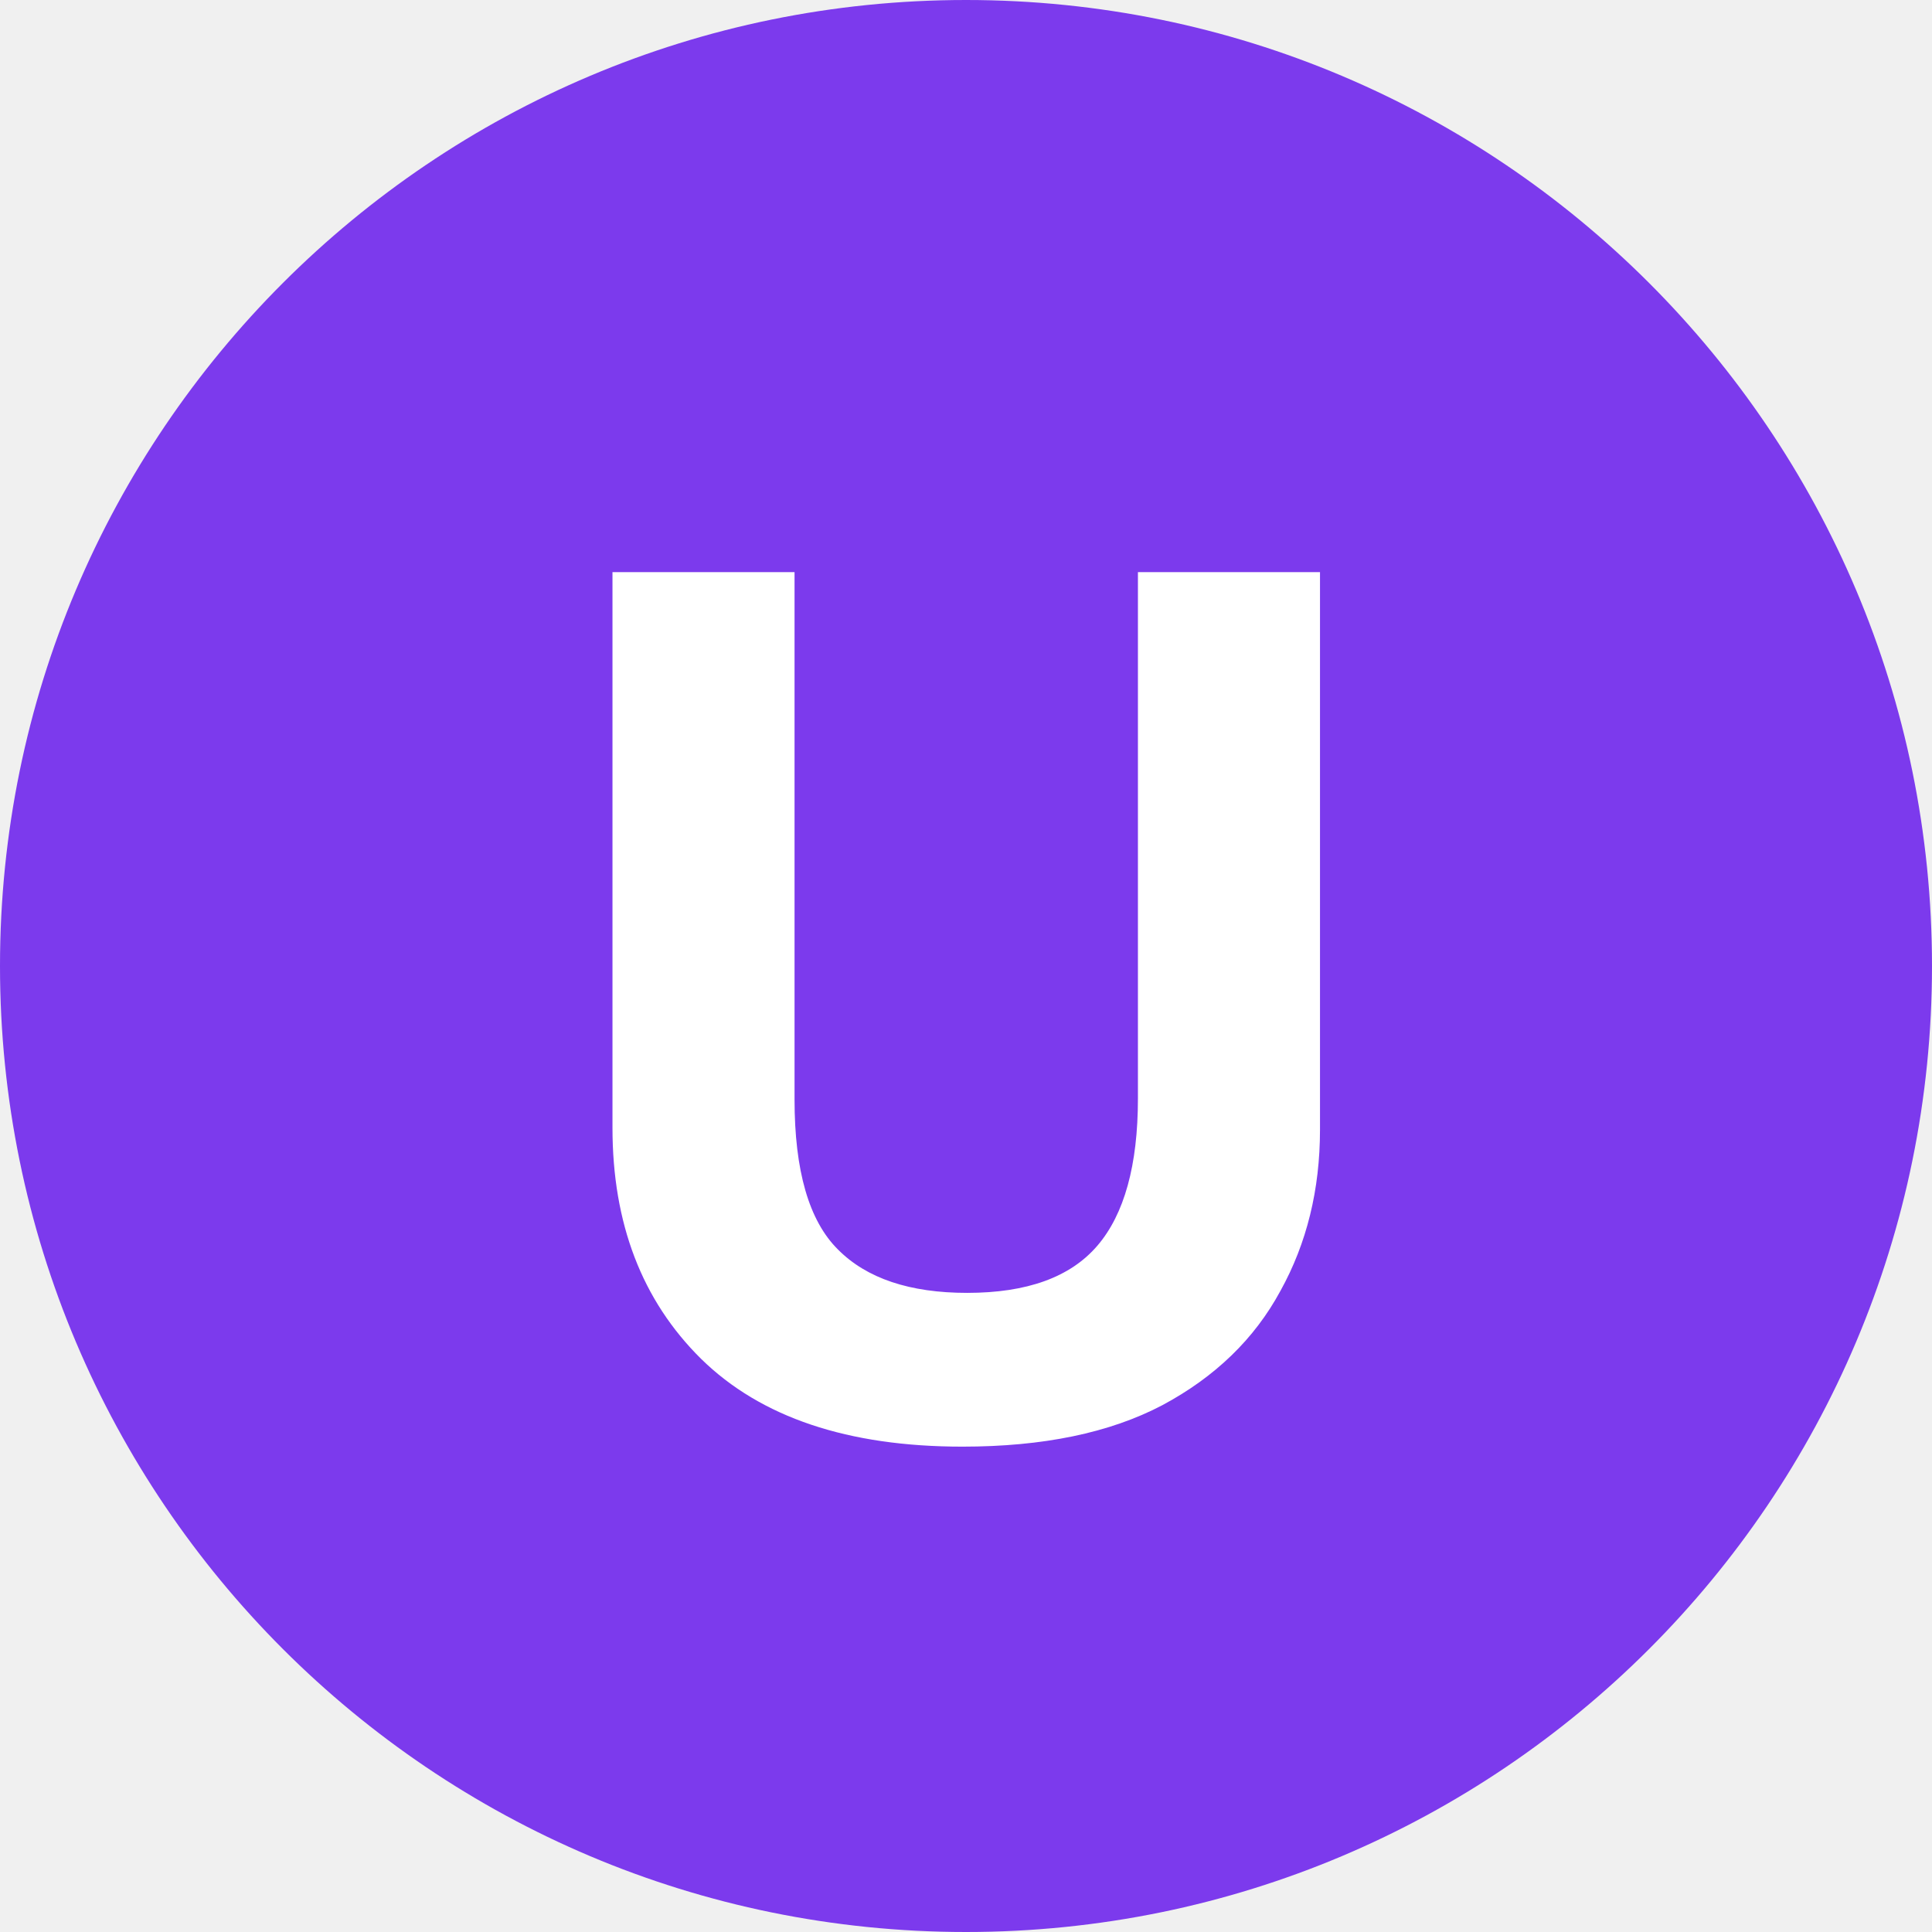
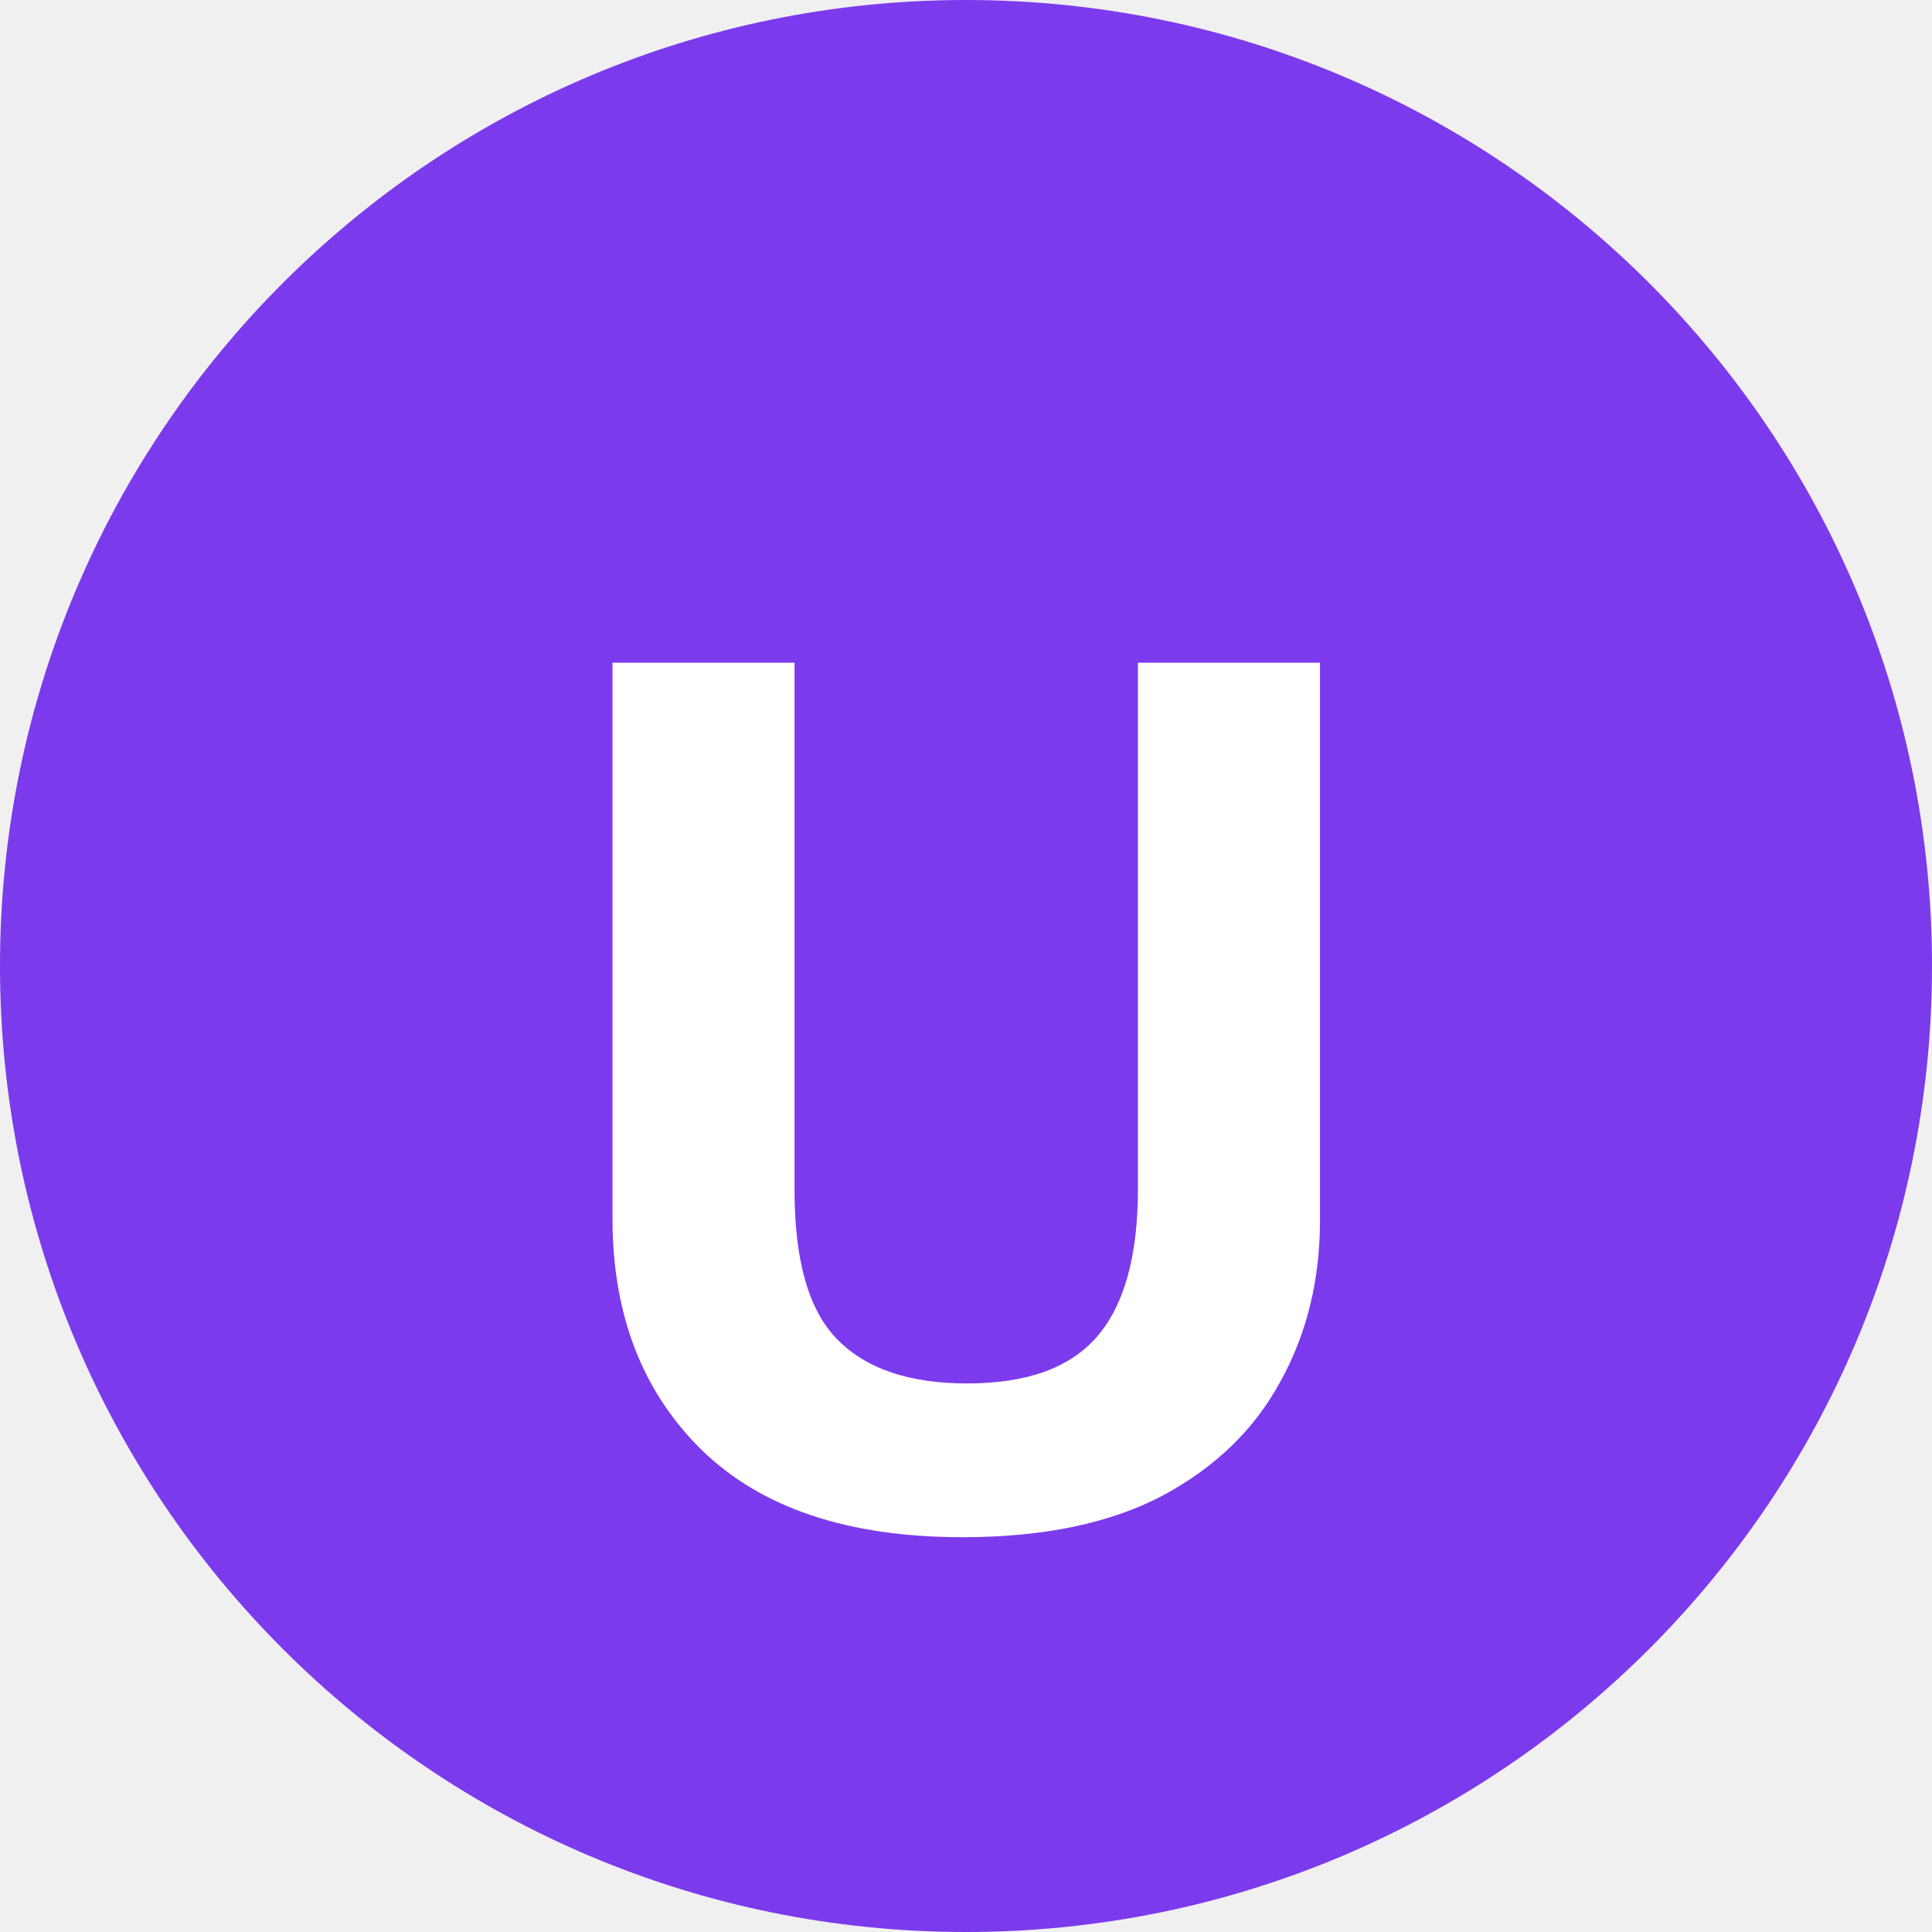
<svg xmlns="http://www.w3.org/2000/svg" viewBox="0 0 32 32">
  <circle cx="16" cy="16" r="16" fill="#7c3aed" />
-   <text x="16" y="16" text-anchor="middle" dominant-baseline="central" font-family="Nunito, sans-serif" font-size="20" font-weight="800" fill="#ffffff">U</text>
+   <text x="16" y="17.5" text-anchor="middle" dominant-baseline="central" font-family="Nunito, sans-serif" font-size="20" font-weight="800" fill="#ffffff">U</text>
</svg>
